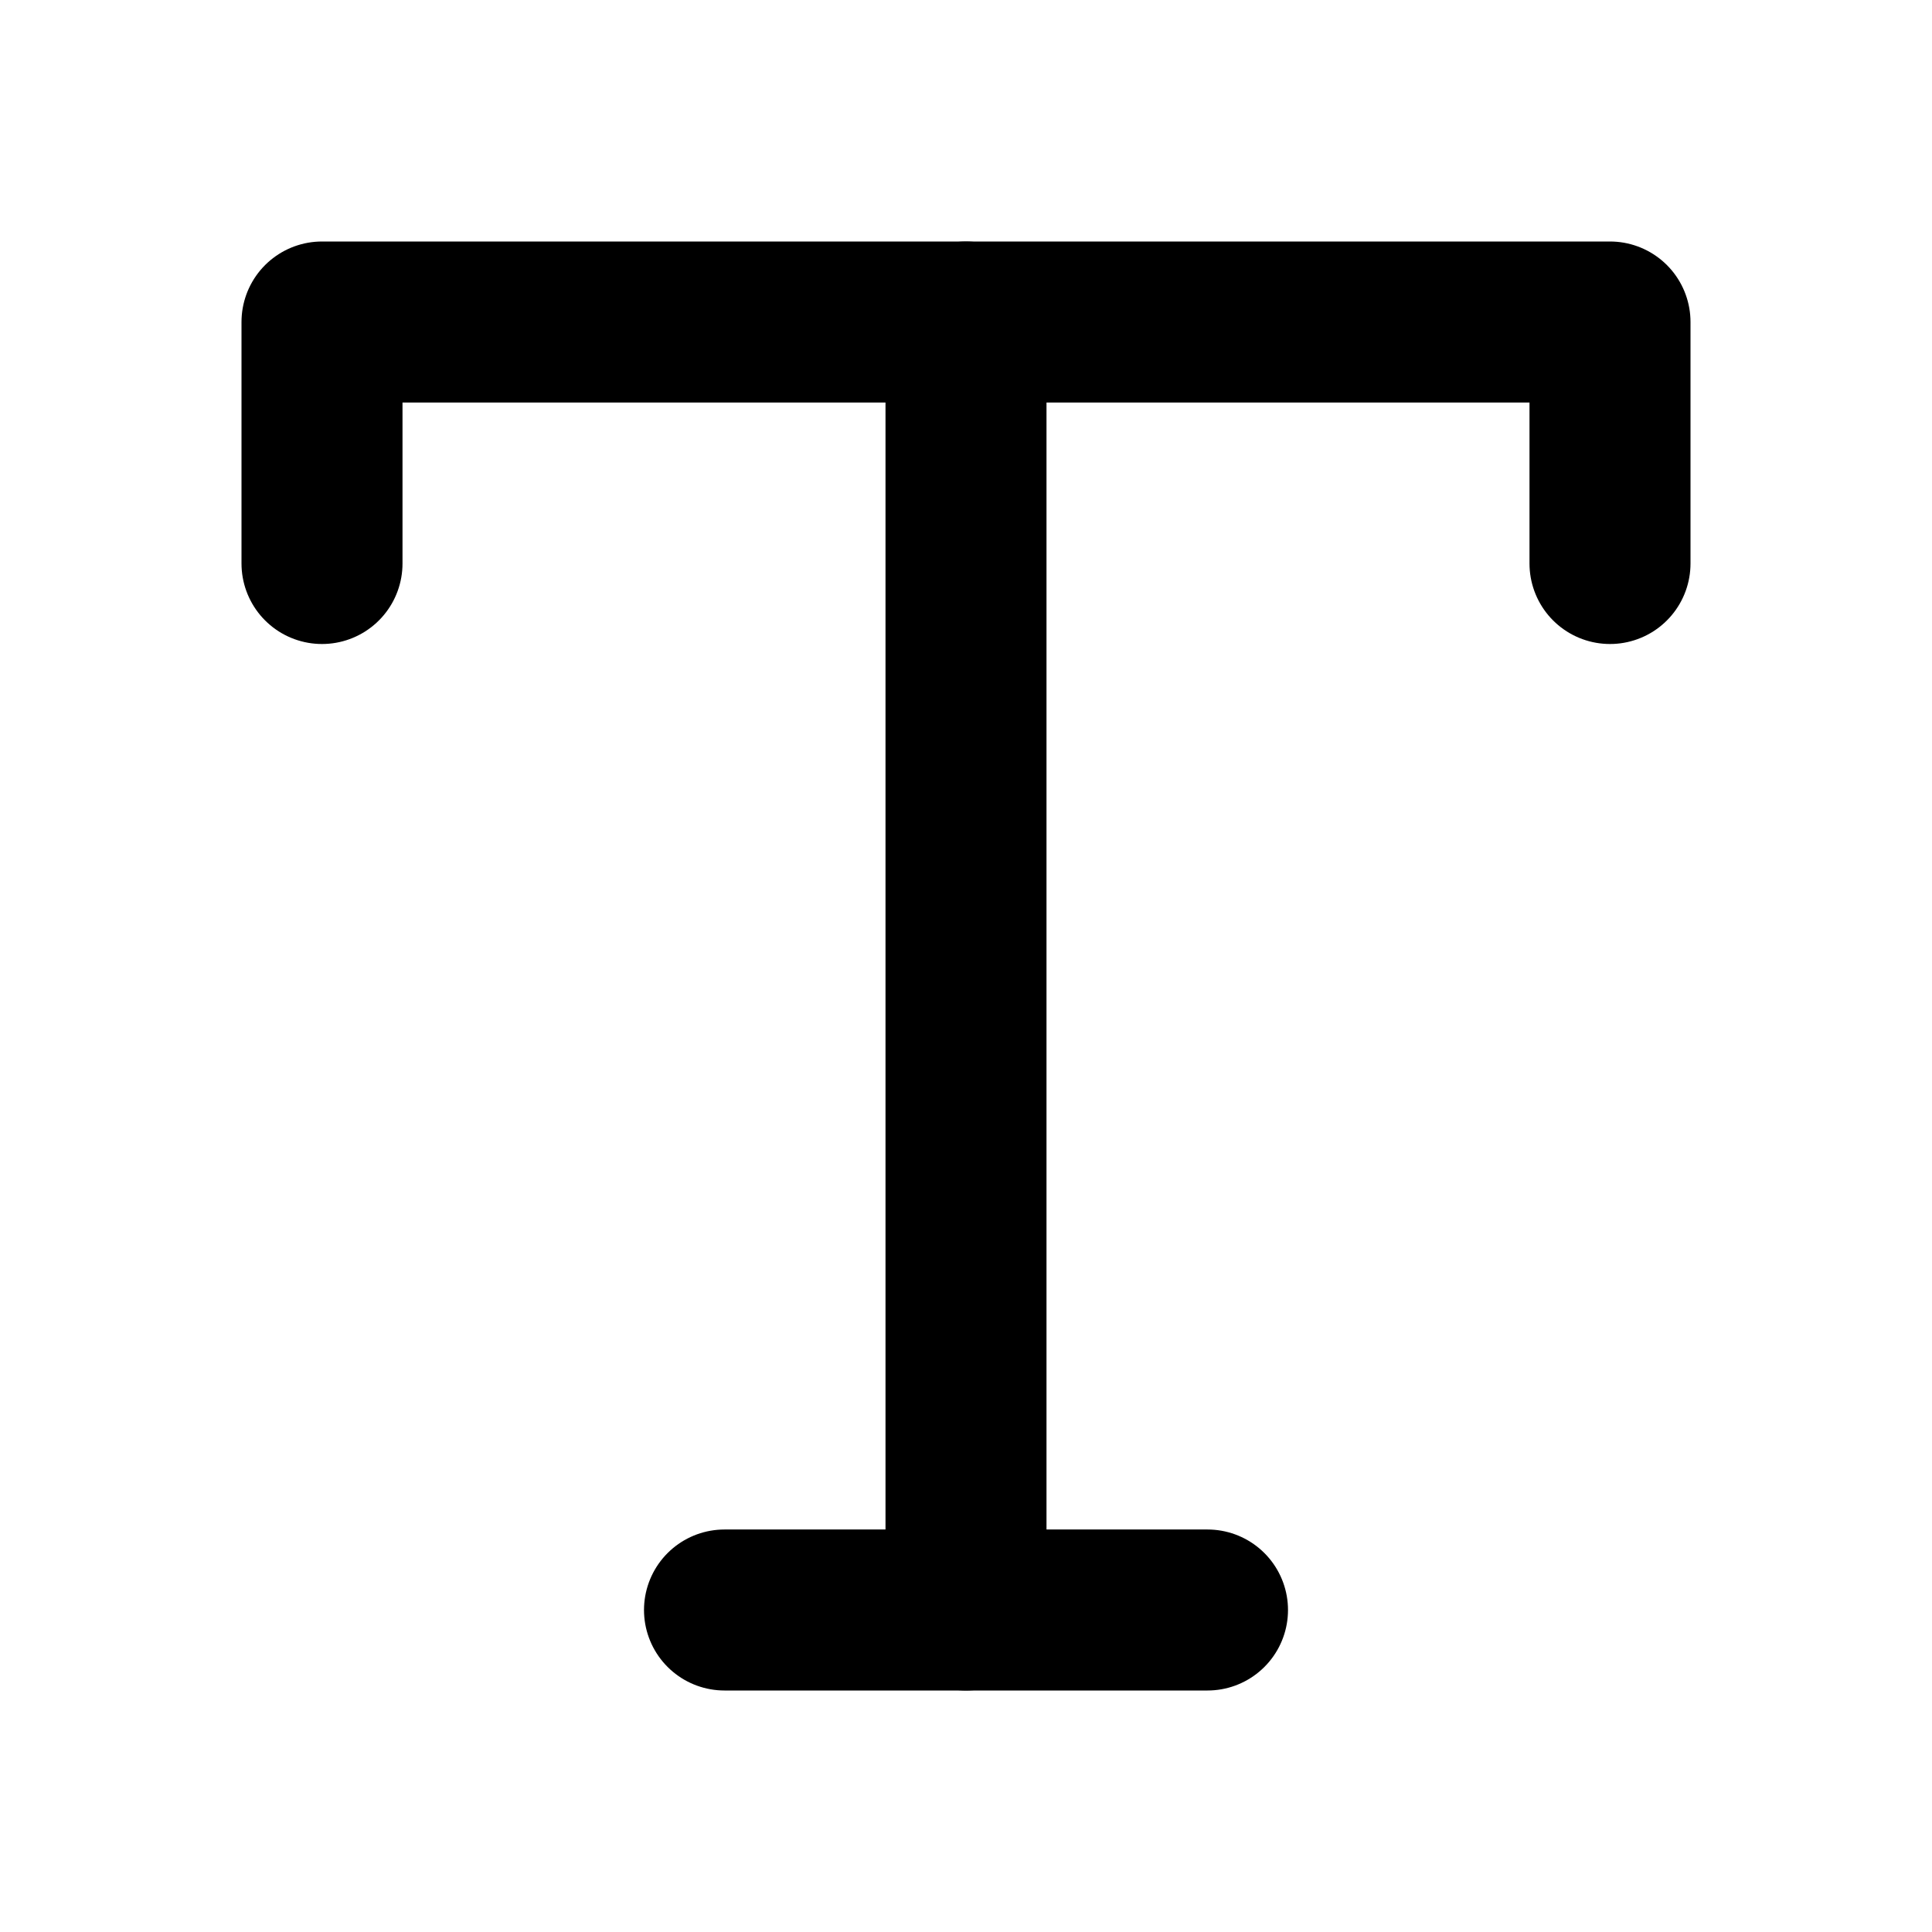
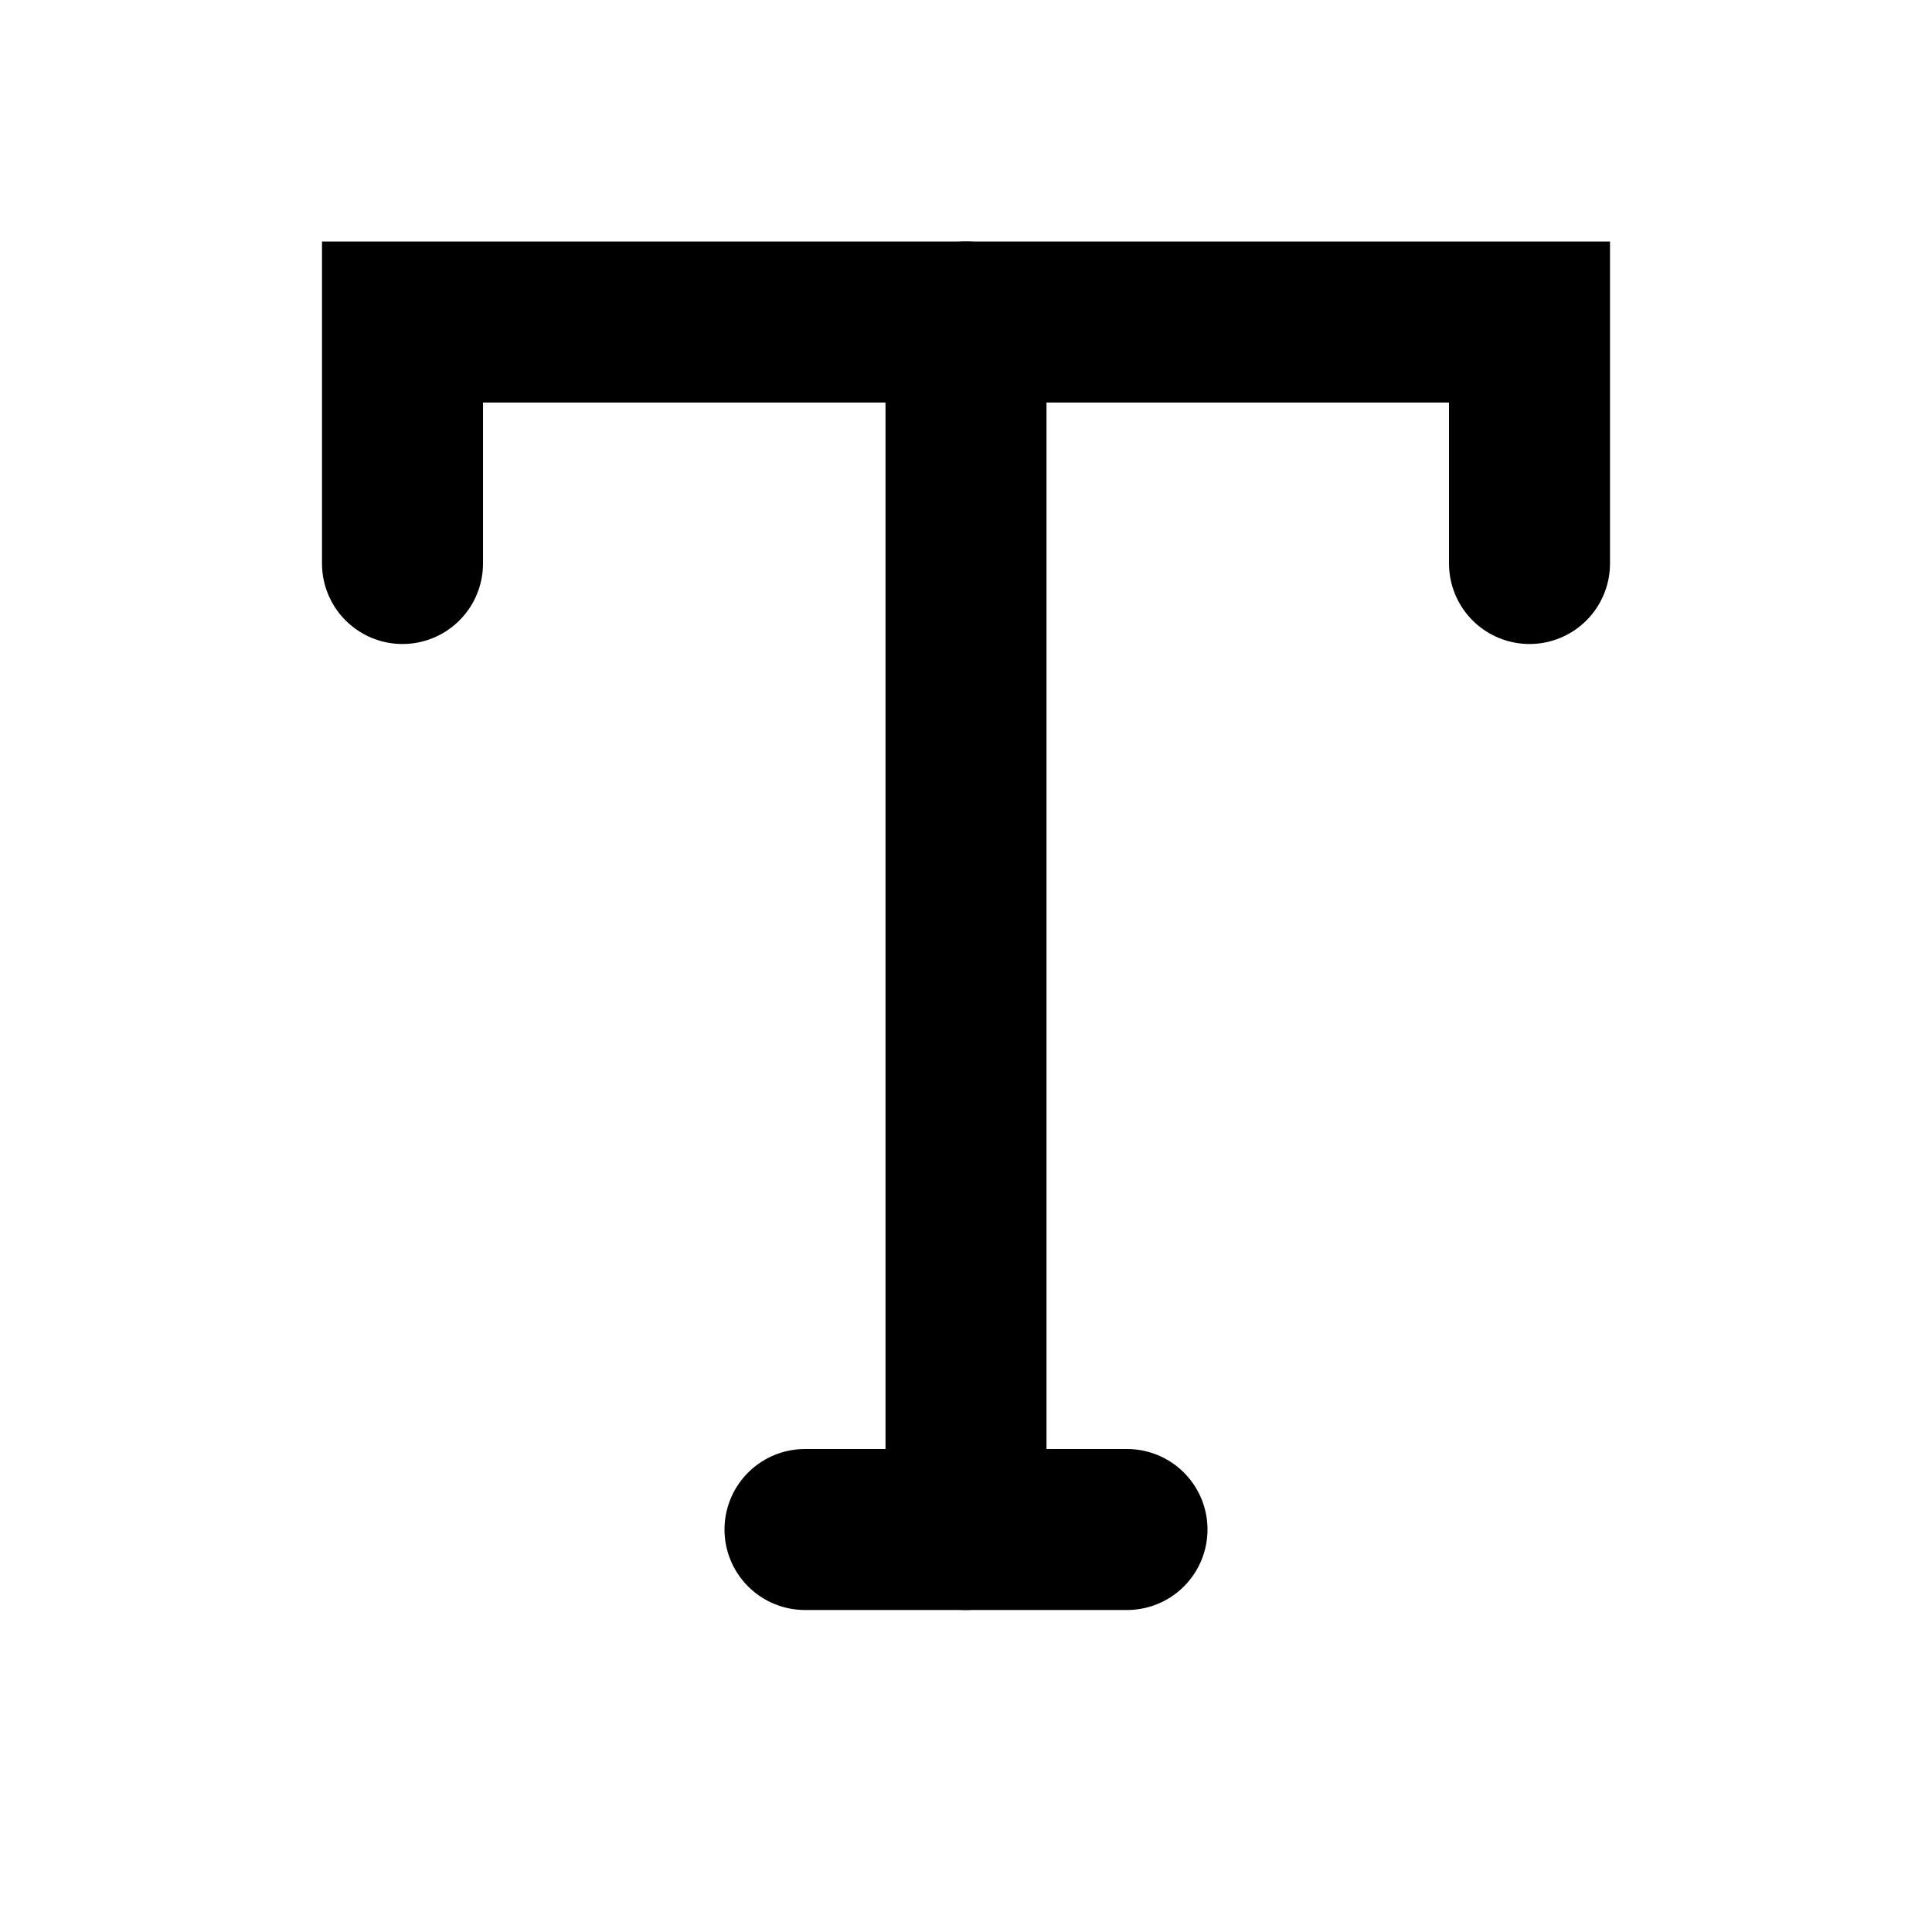
<svg xmlns="http://www.w3.org/2000/svg" width="24" height="24" viewBox="0 0 24 24" fill="none">
-   <path d="M4 7V4H20V7" stroke="currentColor" stroke-width="2" stroke-linecap="round" stroke-linejoin="round" />
-   <path d="M9 20H15" stroke="currentColor" stroke-width="2" stroke-linecap="round" />
-   <path d="M12 4V20" stroke="currentColor" stroke-width="2" stroke-linecap="round" />
+   <path d="M5 7V4H19V7" stroke="currentColor" stroke-width="2" stroke-linecap="round" />
+   <path d="M10 19H14" stroke="currentColor" stroke-width="2" stroke-linecap="round" />
+   <path d="M12 4V19" stroke="currentColor" stroke-width="2" stroke-linecap="round" />
</svg>
